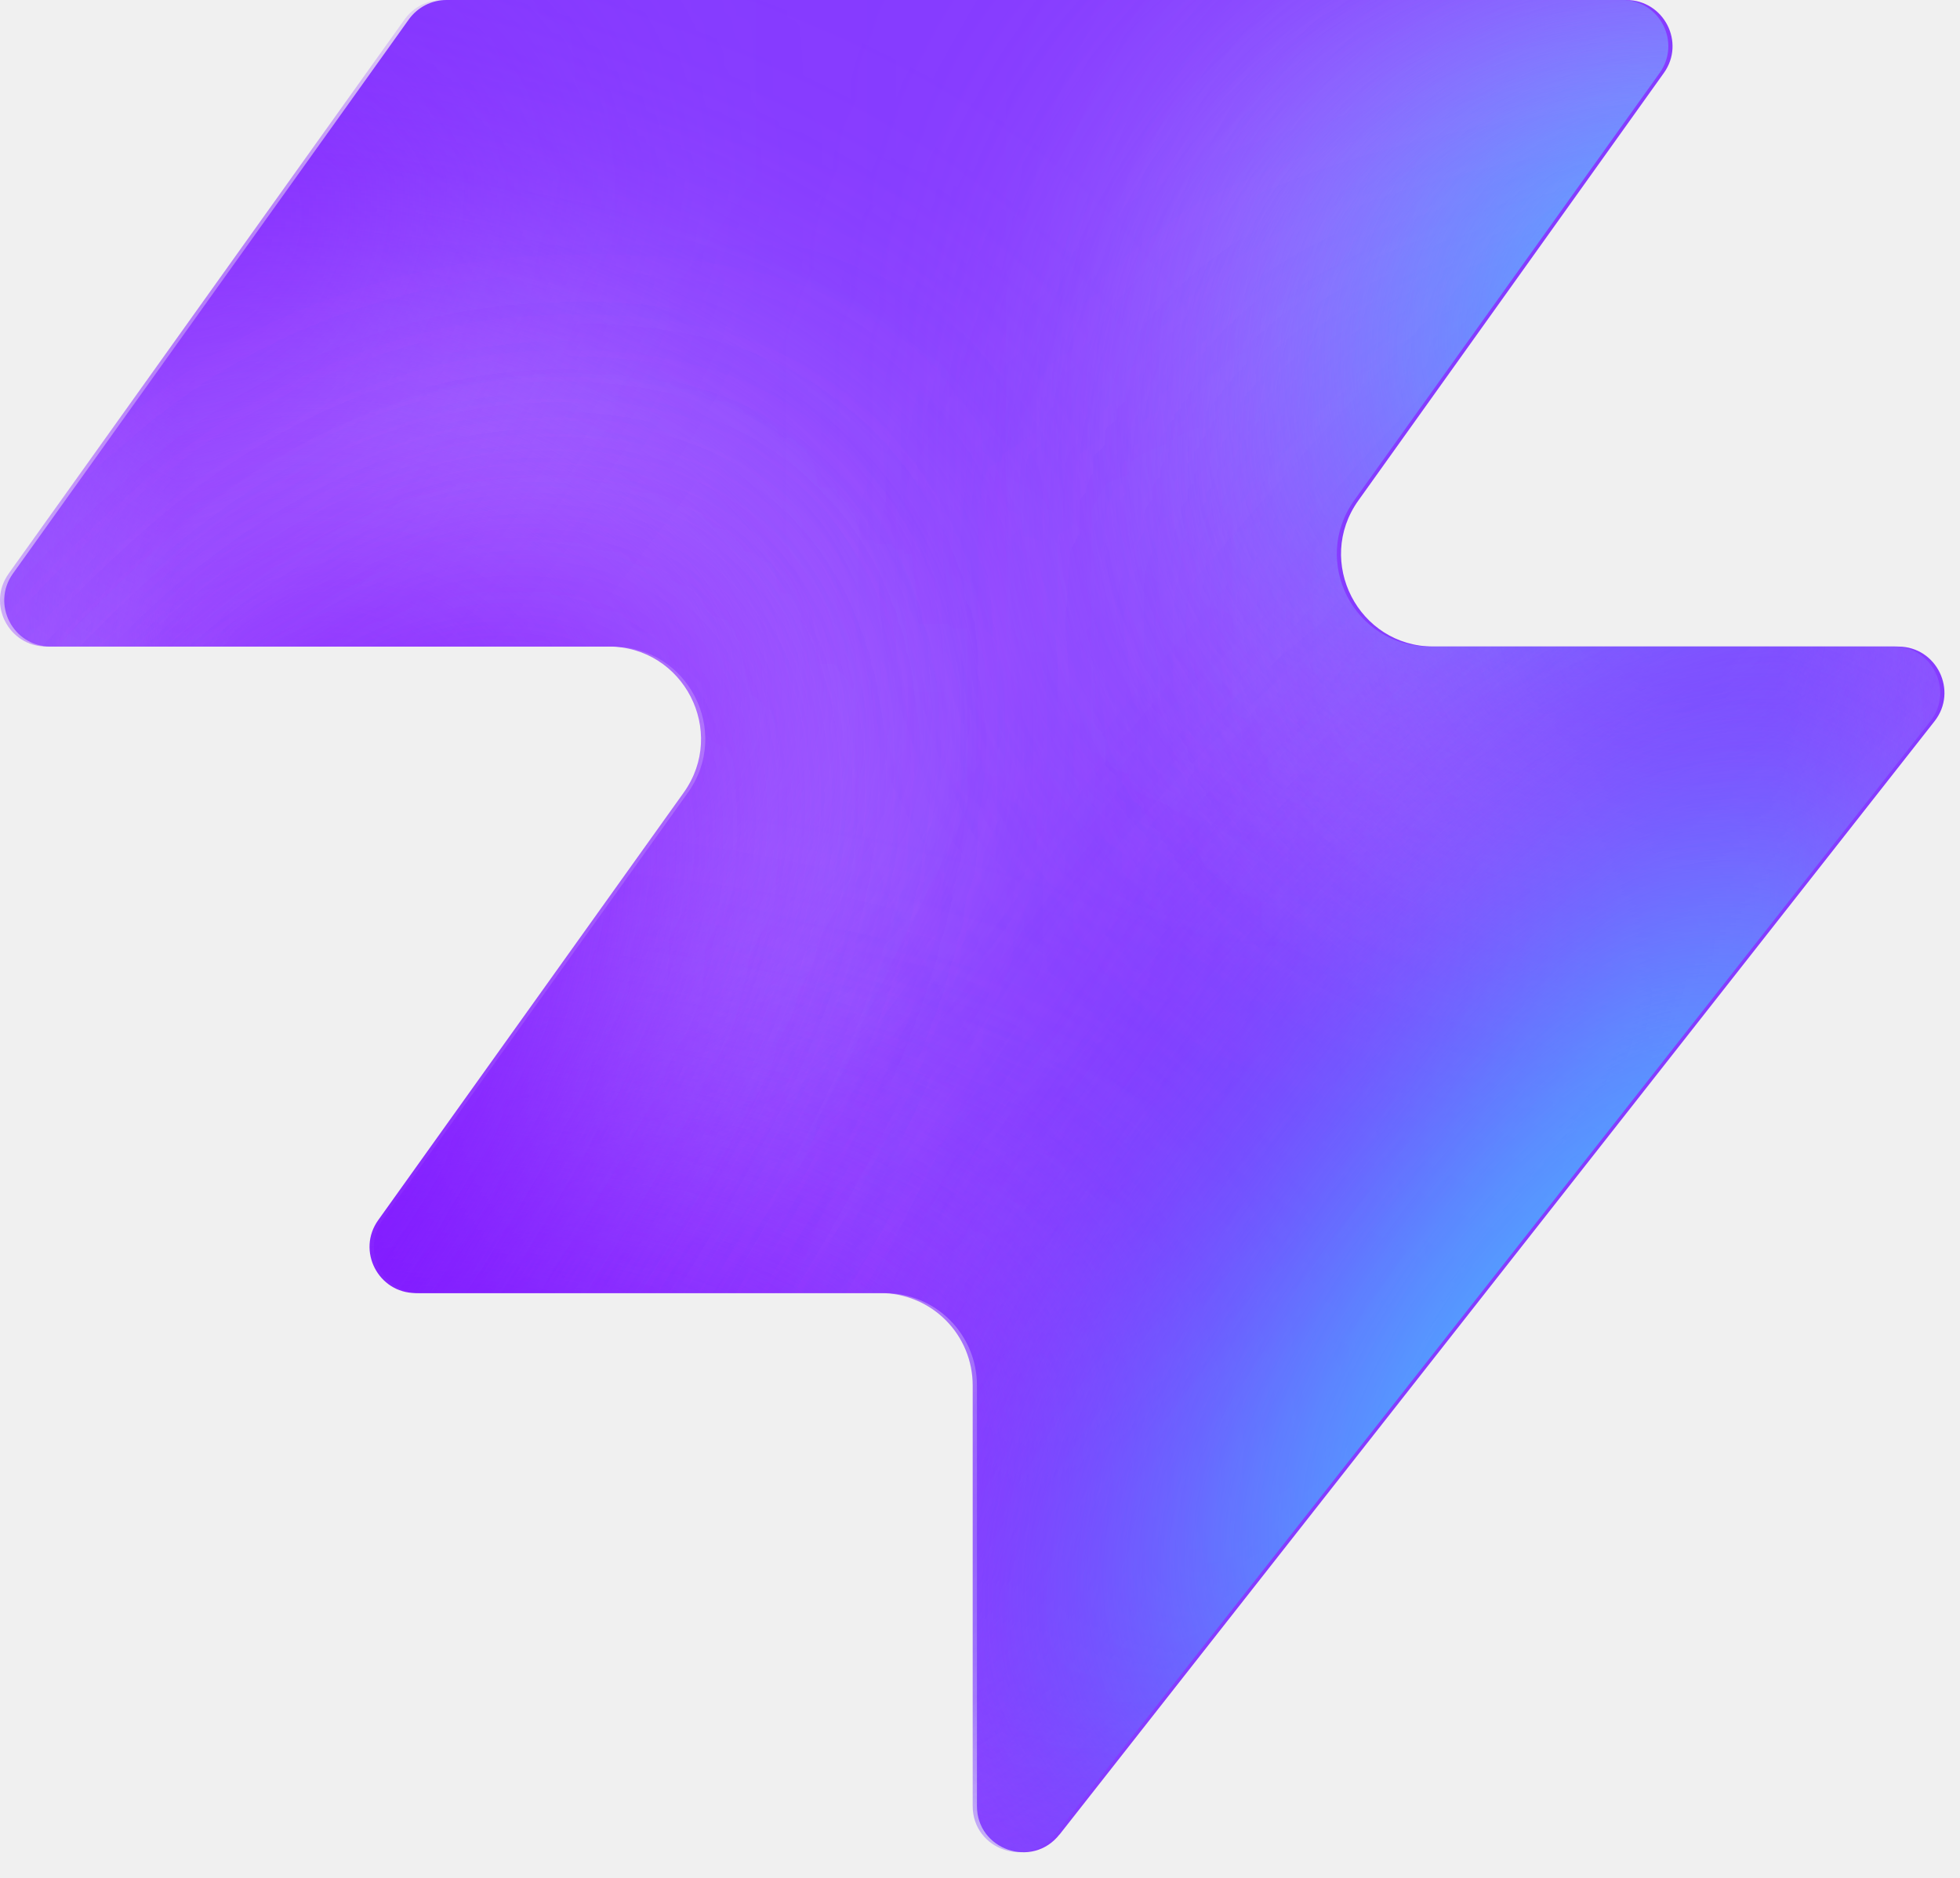
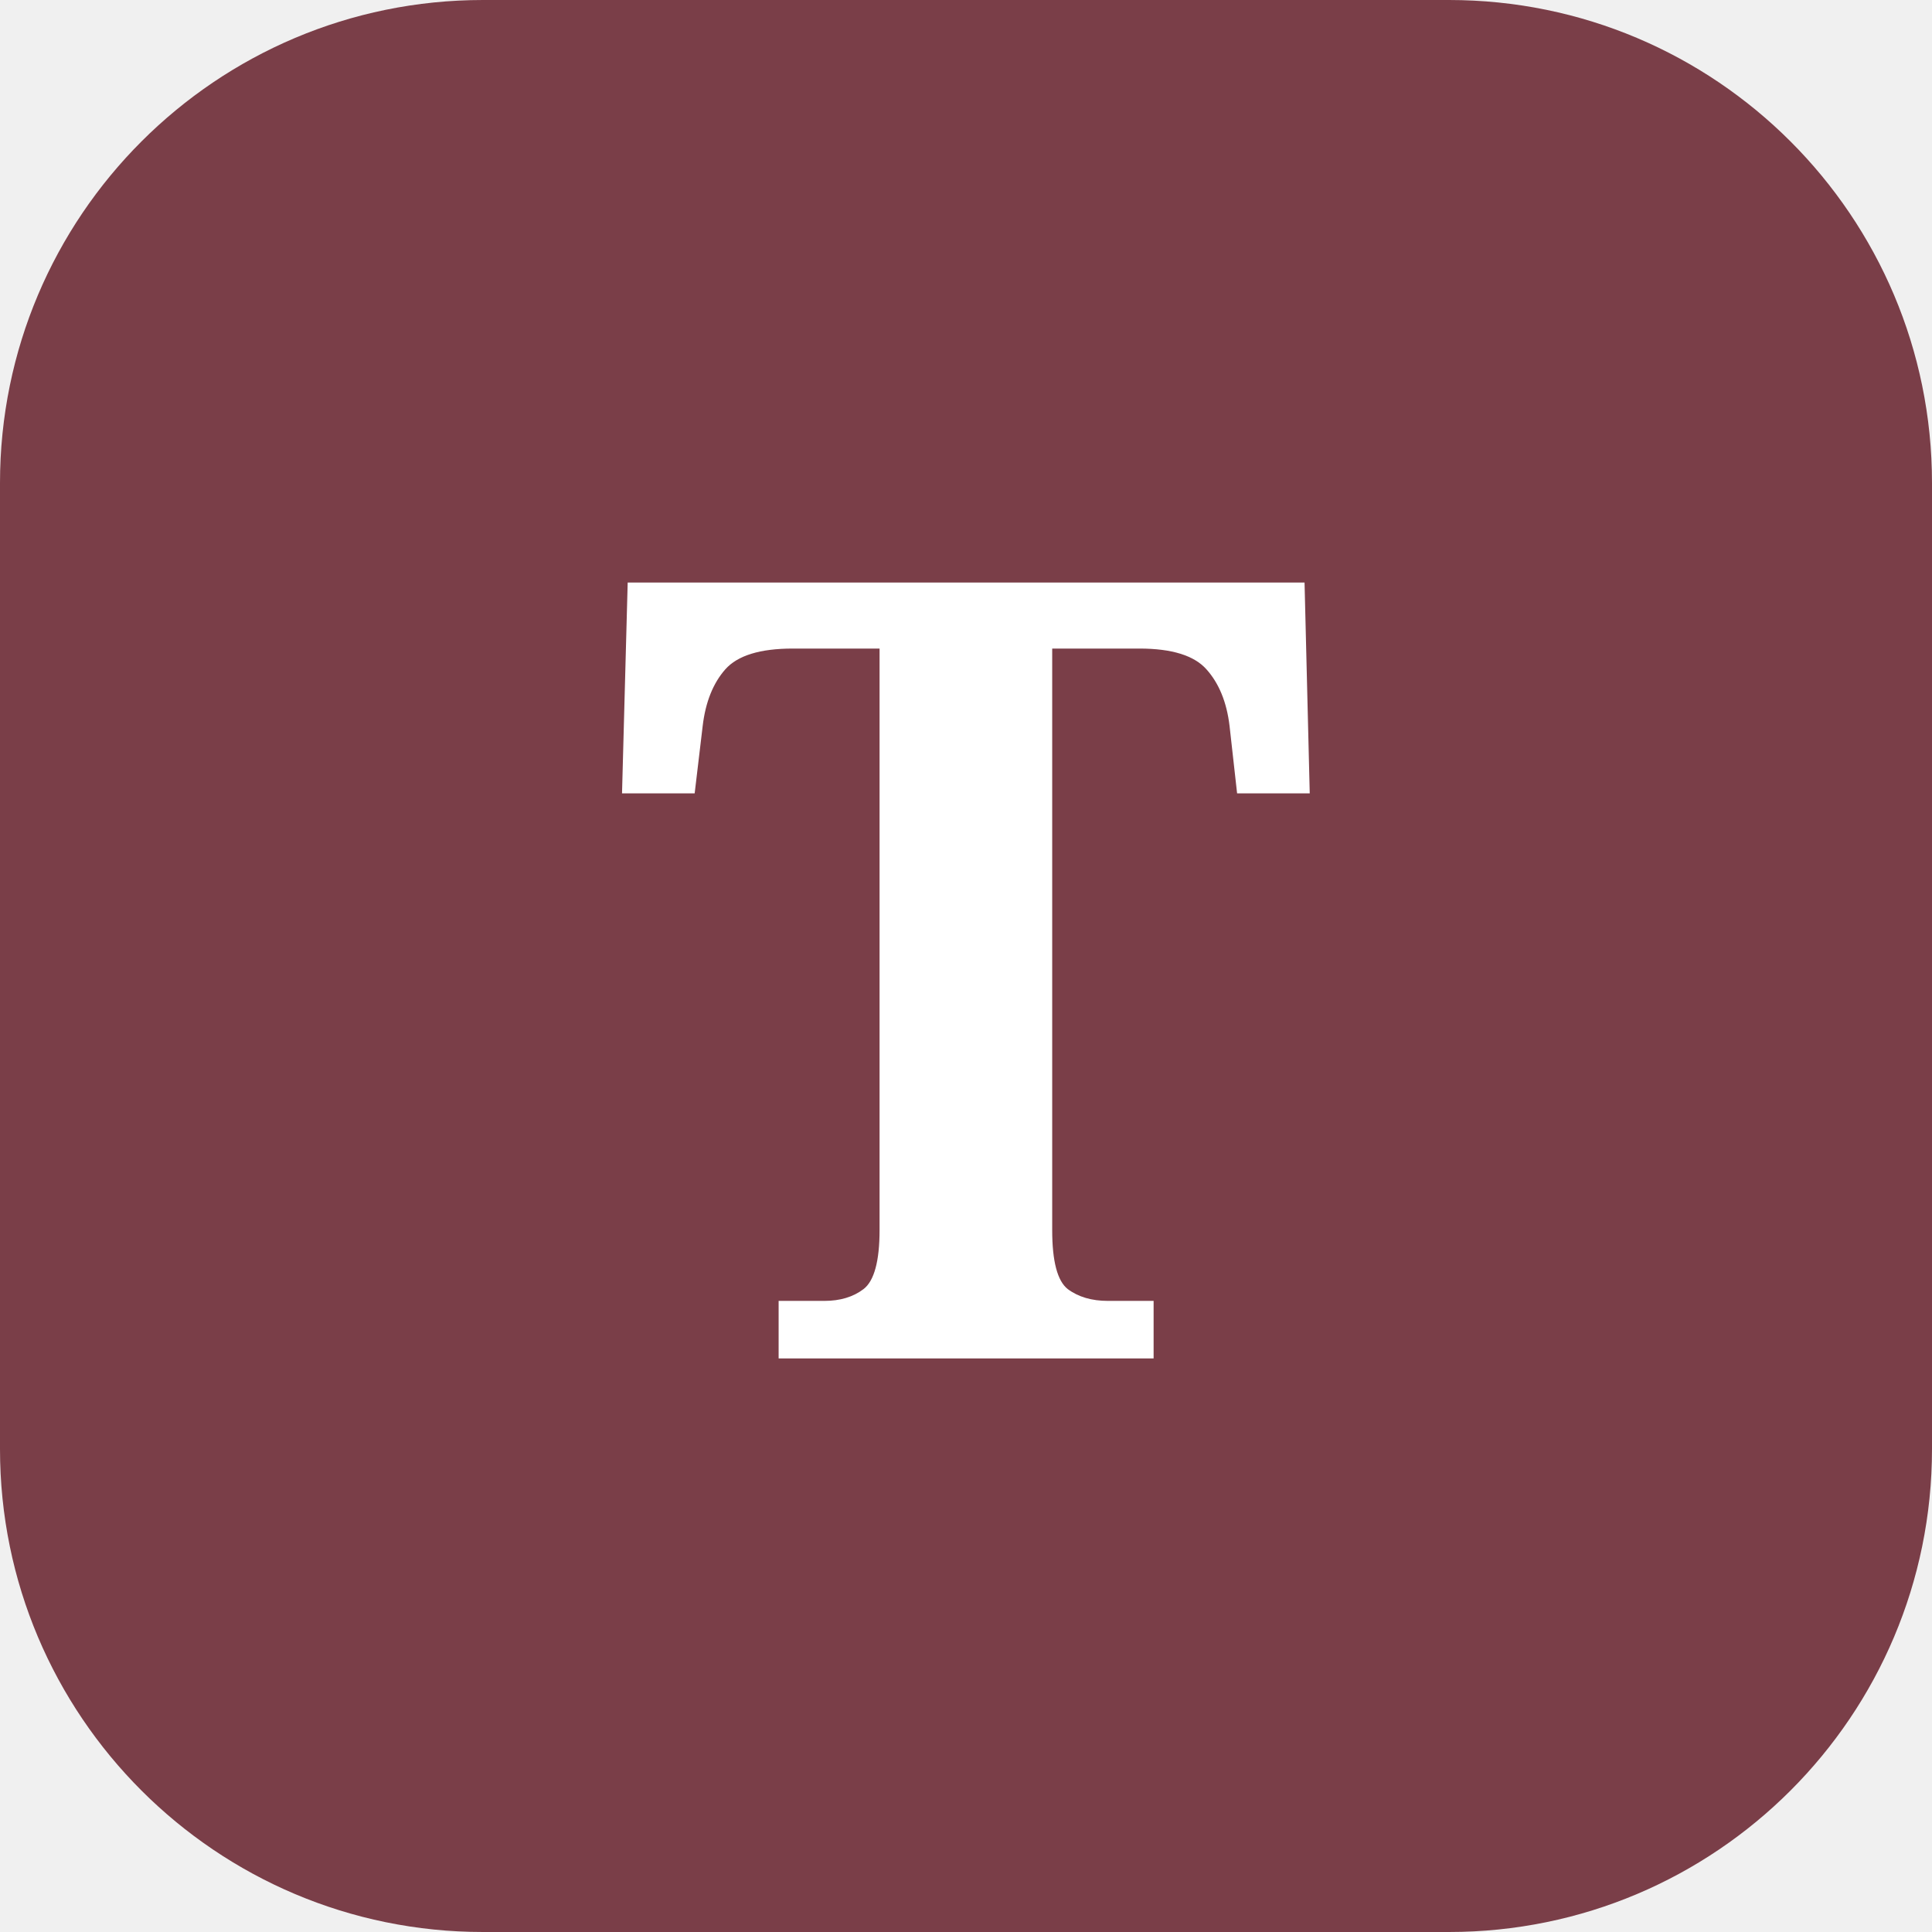
- <svg xmlns="http://www.w3.org/2000/svg" width="48" height="46" fill="none" viewBox="0 0 48 46">
-   <path fill="#863bff" d="M25.946 44.938c-.664.845-2.021.375-2.021-.698V33.937a2.26 2.26 0 0 0-2.262-2.262H10.287c-.92 0-1.456-1.04-.92-1.788l7.48-10.471c1.07-1.497 0-3.578-1.842-3.578H1.237c-.92 0-1.456-1.04-.92-1.788L10.013.474c.214-.297.556-.474.92-.474h28.894c.92 0 1.456 1.04.92 1.788l-7.48 10.471c-1.07 1.498 0 3.579 1.842 3.579h11.377c.943 0 1.473 1.088.89 1.83L25.947 44.94z" style="fill:#863bff;fill:color(display-p3 .525 .23 1);fill-opacity:1" />
-   <mask id="a" width="48" height="46" x="0" y="0" maskUnits="userSpaceOnUse" style="mask-type:alpha">
-     <path fill="#000" d="M25.842 44.938c-.664.844-2.021.375-2.021-.698V33.937a2.26 2.26 0 0 0-2.262-2.262H10.183c-.92 0-1.456-1.04-.92-1.788l7.48-10.471c1.07-1.498 0-3.579-1.842-3.579H1.133c-.92 0-1.456-1.04-.92-1.787L9.91.473c.214-.297.556-.474.92-.474h28.894c.92 0 1.456 1.04.92 1.788l-7.48 10.471c-1.07 1.498 0 3.578 1.842 3.578h11.377c.943 0 1.473 1.088.89 1.832L25.843 44.94z" style="fill:#000;fill-opacity:1" />
-   </mask>
-   <g mask="url(#a)">
-     <g filter="url(#b)">
-       <ellipse cx="5.508" cy="14.704" fill="#ede6ff" rx="5.508" ry="14.704" style="fill:#ede6ff;fill:color(display-p3 .927 .903 1);fill-opacity:1" transform="matrix(.00324 1 1 -.00324 -4.47 31.516)" />
-     </g>
-     <g filter="url(#c)">
-       <ellipse cx="10.399" cy="29.851" fill="#ede6ff" rx="10.399" ry="29.851" style="fill:#ede6ff;fill:color(display-p3 .927 .903 1);fill-opacity:1" transform="matrix(.00324 1 1 -.00324 -39.328 7.883)" />
-     </g>
-     <g filter="url(#d)">
-       <ellipse cx="5.508" cy="30.487" fill="#7e14ff" rx="5.508" ry="30.487" style="fill:#7e14ff;fill:color(display-p3 .492 .077 1);fill-opacity:1" transform="rotate(89.814 -25.913 -14.639)scale(1 -1)" />
-     </g>
-     <g filter="url(#e)">
-       <ellipse cx="5.508" cy="30.599" fill="#7e14ff" rx="5.508" ry="30.599" style="fill:#7e14ff;fill:color(display-p3 .492 .077 1);fill-opacity:1" transform="rotate(89.814 -32.644 -3.334)scale(1 -1)" />
-     </g>
-     <g filter="url(#f)">
-       <ellipse cx="5.508" cy="30.599" fill="#7e14ff" rx="5.508" ry="30.599" style="fill:#7e14ff;fill:color(display-p3 .492 .077 1);fill-opacity:1" transform="matrix(.00324 1 1 -.00324 -34.34 30.47)" />
-     </g>
-     <g filter="url(#g)">
-       <ellipse cx="14.072" cy="22.078" fill="#ede6ff" rx="14.072" ry="22.078" style="fill:#ede6ff;fill:color(display-p3 .927 .903 1);fill-opacity:1" transform="rotate(93.35 24.506 48.493)scale(-1 1)" />
-     </g>
-     <g filter="url(#h)">
-       <ellipse cx="3.47" cy="21.501" fill="#7e14ff" rx="3.47" ry="21.501" style="fill:#7e14ff;fill:color(display-p3 .492 .077 1);fill-opacity:1" transform="rotate(89.009 28.708 47.59)scale(-1 1)" />
-     </g>
-     <g filter="url(#i)">
-       <ellipse cx="3.47" cy="21.501" fill="#7e14ff" rx="3.47" ry="21.501" style="fill:#7e14ff;fill:color(display-p3 .492 .077 1);fill-opacity:1" transform="rotate(89.009 28.708 47.59)scale(-1 1)" />
-     </g>
-     <g filter="url(#j)">
-       <ellipse cx=".387" cy="8.972" fill="#7e14ff" rx="4.407" ry="29.108" style="fill:#7e14ff;fill:color(display-p3 .492 .077 1);fill-opacity:1" transform="rotate(39.51 .387 8.972)" />
-     </g>
-     <g filter="url(#k)">
-       <ellipse cx="47.523" cy="-6.092" fill="#7e14ff" rx="4.407" ry="29.108" style="fill:#7e14ff;fill:color(display-p3 .492 .077 1);fill-opacity:1" transform="rotate(37.892 47.523 -6.092)" />
-     </g>
-     <g filter="url(#l)">
-       <ellipse cx="41.412" cy="6.333" fill="#47bfff" rx="5.971" ry="9.665" style="fill:#47bfff;fill:color(display-p3 .28 .748 1);fill-opacity:1" transform="rotate(37.892 41.412 6.333)" />
-     </g>
-     <g filter="url(#m)">
-       <ellipse cx="-1.879" cy="38.332" fill="#7e14ff" rx="4.407" ry="29.108" style="fill:#7e14ff;fill:color(display-p3 .492 .077 1);fill-opacity:1" transform="rotate(37.892 -1.88 38.332)" />
-     </g>
-     <g filter="url(#n)">
-       <ellipse cx="-1.879" cy="38.332" fill="#7e14ff" rx="4.407" ry="29.108" style="fill:#7e14ff;fill:color(display-p3 .492 .077 1);fill-opacity:1" transform="rotate(37.892 -1.88 38.332)" />
-     </g>
-     <g filter="url(#o)">
-       <ellipse cx="35.651" cy="29.907" fill="#7e14ff" rx="4.407" ry="29.108" style="fill:#7e14ff;fill:color(display-p3 .492 .077 1);fill-opacity:1" transform="rotate(37.892 35.651 29.907)" />
-     </g>
-     <g filter="url(#p)">
-       <ellipse cx="38.418" cy="32.4" fill="#47bfff" rx="5.971" ry="15.297" style="fill:#47bfff;fill:color(display-p3 .28 .748 1);fill-opacity:1" transform="rotate(37.892 38.418 32.4)" />
-     </g>
-   </g>
-   <defs>
-     <filter id="b" width="60.045" height="41.654" x="-19.77" y="16.149" color-interpolation-filters="sRGB" filterUnits="userSpaceOnUse">
-       <feFlood flood-opacity="0" result="BackgroundImageFix" />
-       <feBlend in="SourceGraphic" in2="BackgroundImageFix" result="shape" />
-       <feGaussianBlur result="effect1_foregroundBlur_2002_17158" stdDeviation="7.659" />
-     </filter>
-     <filter id="c" width="90.34" height="51.437" x="-54.613" y="-7.533" color-interpolation-filters="sRGB" filterUnits="userSpaceOnUse">
-       <feFlood flood-opacity="0" result="BackgroundImageFix" />
-       <feBlend in="SourceGraphic" in2="BackgroundImageFix" result="shape" />
-       <feGaussianBlur result="effect1_foregroundBlur_2002_17158" stdDeviation="7.659" />
-     </filter>
-     <filter id="d" width="79.355" height="29.4" x="-49.64" y="2.03" color-interpolation-filters="sRGB" filterUnits="userSpaceOnUse">
-       <feFlood flood-opacity="0" result="BackgroundImageFix" />
-       <feBlend in="SourceGraphic" in2="BackgroundImageFix" result="shape" />
-       <feGaussianBlur result="effect1_foregroundBlur_2002_17158" stdDeviation="4.596" />
-     </filter>
-     <filter id="e" width="79.579" height="29.4" x="-45.045" y="20.029" color-interpolation-filters="sRGB" filterUnits="userSpaceOnUse">
-       <feFlood flood-opacity="0" result="BackgroundImageFix" />
-       <feBlend in="SourceGraphic" in2="BackgroundImageFix" result="shape" />
-       <feGaussianBlur result="effect1_foregroundBlur_2002_17158" stdDeviation="4.596" />
-     </filter>
-     <filter id="f" width="79.579" height="29.4" x="-43.513" y="21.178" color-interpolation-filters="sRGB" filterUnits="userSpaceOnUse">
-       <feFlood flood-opacity="0" result="BackgroundImageFix" />
-       <feBlend in="SourceGraphic" in2="BackgroundImageFix" result="shape" />
-       <feGaussianBlur result="effect1_foregroundBlur_2002_17158" stdDeviation="4.596" />
-     </filter>
-     <filter id="g" width="74.749" height="58.852" x="15.756" y="-17.901" color-interpolation-filters="sRGB" filterUnits="userSpaceOnUse">
-       <feFlood flood-opacity="0" result="BackgroundImageFix" />
-       <feBlend in="SourceGraphic" in2="BackgroundImageFix" result="shape" />
-       <feGaussianBlur result="effect1_foregroundBlur_2002_17158" stdDeviation="7.659" />
-     </filter>
-     <filter id="h" width="61.377" height="25.362" x="23.548" y="2.284" color-interpolation-filters="sRGB" filterUnits="userSpaceOnUse">
-       <feFlood flood-opacity="0" result="BackgroundImageFix" />
-       <feBlend in="SourceGraphic" in2="BackgroundImageFix" result="shape" />
-       <feGaussianBlur result="effect1_foregroundBlur_2002_17158" stdDeviation="4.596" />
-     </filter>
-     <filter id="i" width="61.377" height="25.362" x="23.548" y="2.284" color-interpolation-filters="sRGB" filterUnits="userSpaceOnUse">
-       <feFlood flood-opacity="0" result="BackgroundImageFix" />
-       <feBlend in="SourceGraphic" in2="BackgroundImageFix" result="shape" />
-       <feGaussianBlur result="effect1_foregroundBlur_2002_17158" stdDeviation="4.596" />
-     </filter>
-     <filter id="j" width="56.045" height="63.649" x="-27.636" y="-22.853" color-interpolation-filters="sRGB" filterUnits="userSpaceOnUse">
-       <feFlood flood-opacity="0" result="BackgroundImageFix" />
-       <feBlend in="SourceGraphic" in2="BackgroundImageFix" result="shape" />
-       <feGaussianBlur result="effect1_foregroundBlur_2002_17158" stdDeviation="4.596" />
-     </filter>
-     <filter id="k" width="54.814" height="64.646" x="20.116" y="-38.415" color-interpolation-filters="sRGB" filterUnits="userSpaceOnUse">
-       <feFlood flood-opacity="0" result="BackgroundImageFix" />
-       <feBlend in="SourceGraphic" in2="BackgroundImageFix" result="shape" />
-       <feGaussianBlur result="effect1_foregroundBlur_2002_17158" stdDeviation="4.596" />
-     </filter>
-     <filter id="l" width="33.541" height="35.313" x="24.641" y="-11.323" color-interpolation-filters="sRGB" filterUnits="userSpaceOnUse">
-       <feFlood flood-opacity="0" result="BackgroundImageFix" />
-       <feBlend in="SourceGraphic" in2="BackgroundImageFix" result="shape" />
-       <feGaussianBlur result="effect1_foregroundBlur_2002_17158" stdDeviation="4.596" />
-     </filter>
-     <filter id="m" width="54.814" height="64.646" x="-29.286" y="6.009" color-interpolation-filters="sRGB" filterUnits="userSpaceOnUse">
-       <feFlood flood-opacity="0" result="BackgroundImageFix" />
-       <feBlend in="SourceGraphic" in2="BackgroundImageFix" result="shape" />
-       <feGaussianBlur result="effect1_foregroundBlur_2002_17158" stdDeviation="4.596" />
-     </filter>
-     <filter id="n" width="54.814" height="64.646" x="-29.286" y="6.009" color-interpolation-filters="sRGB" filterUnits="userSpaceOnUse">
-       <feFlood flood-opacity="0" result="BackgroundImageFix" />
-       <feBlend in="SourceGraphic" in2="BackgroundImageFix" result="shape" />
-       <feGaussianBlur result="effect1_foregroundBlur_2002_17158" stdDeviation="4.596" />
-     </filter>
-     <filter id="o" width="54.814" height="64.646" x="8.244" y="-2.416" color-interpolation-filters="sRGB" filterUnits="userSpaceOnUse">
-       <feFlood flood-opacity="0" result="BackgroundImageFix" />
-       <feBlend in="SourceGraphic" in2="BackgroundImageFix" result="shape" />
-       <feGaussianBlur result="effect1_foregroundBlur_2002_17158" stdDeviation="4.596" />
-     </filter>
-     <filter id="p" width="39.409" height="43.623" x="18.713" y="10.588" color-interpolation-filters="sRGB" filterUnits="userSpaceOnUse">
-       <feFlood flood-opacity="0" result="BackgroundImageFix" />
-       <feBlend in="SourceGraphic" in2="BackgroundImageFix" result="shape" />
-       <feGaussianBlur result="effect1_foregroundBlur_2002_17158" stdDeviation="4.596" />
-     </filter>
-   </defs>
+ <svg xmlns="http://www.w3.org/2000/svg" viewBox="0 0 64 64">
+   <rect width="64" height="64" rx="16" fill="#7A3E48" />
+   <text x="32" y="45" text-anchor="middle" font-family="Libre Baskerville, Georgia, serif" font-weight="700" font-size="36" fill="#fff">T</text>
</svg>
